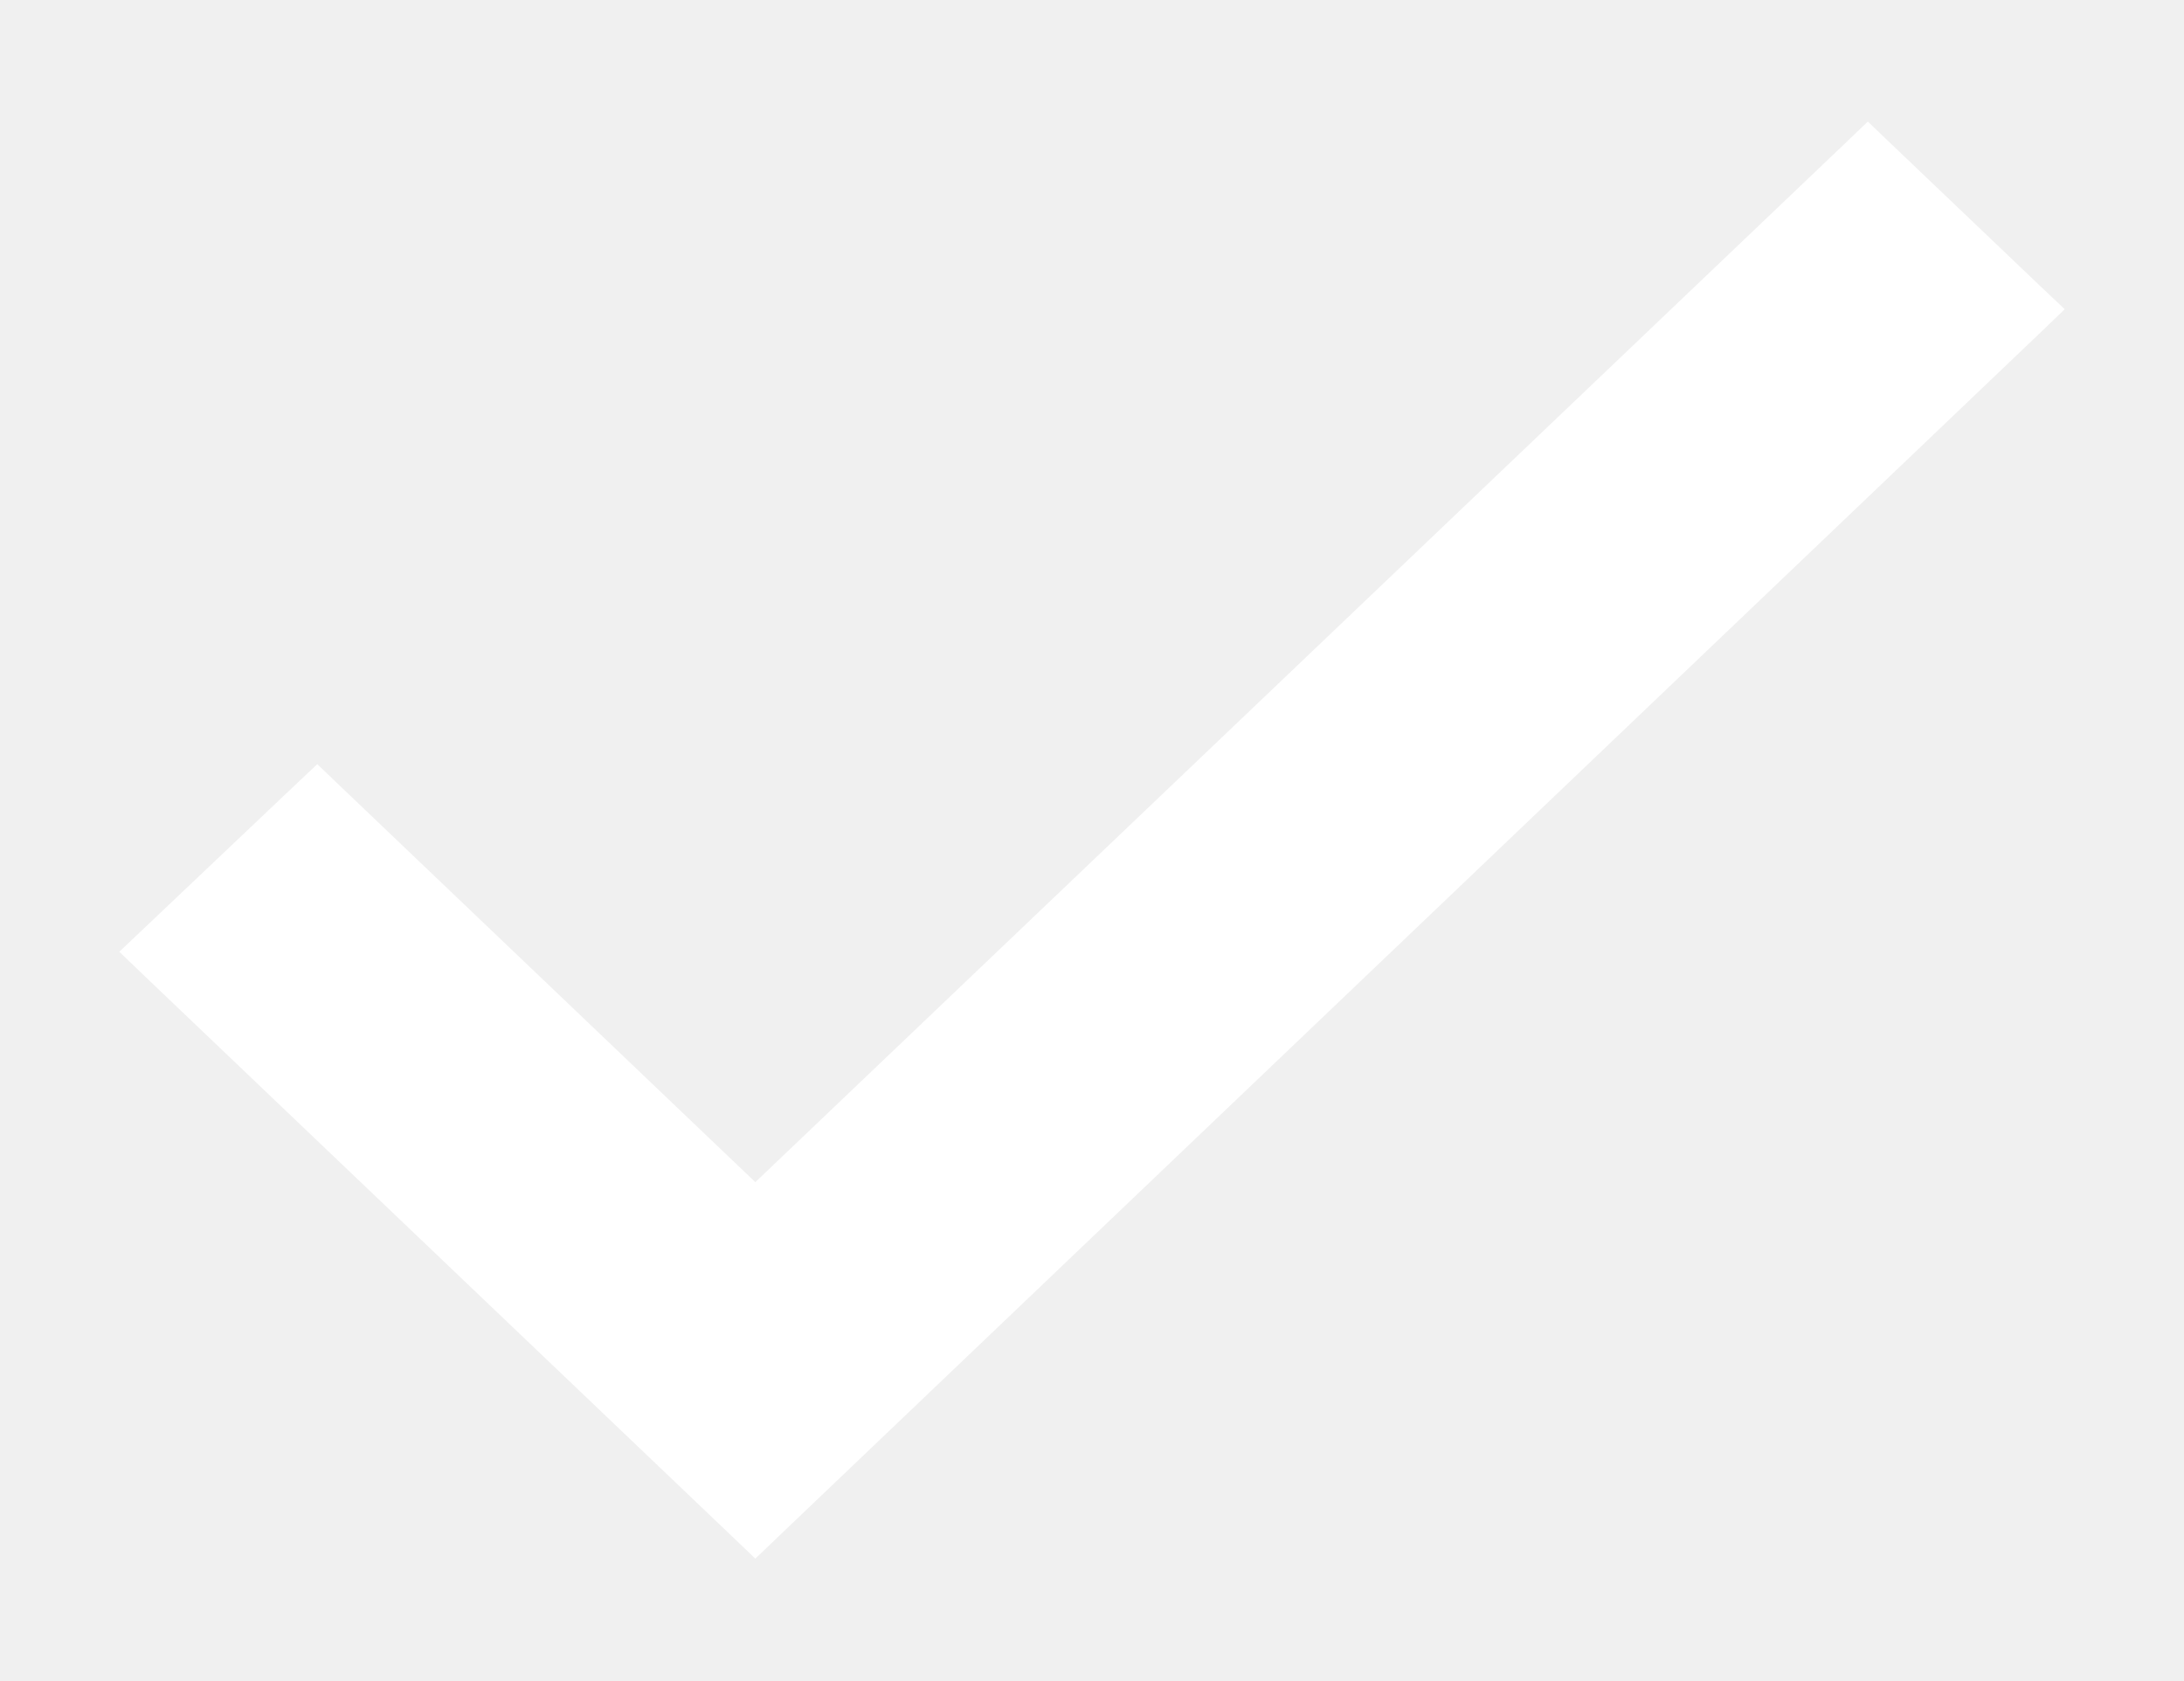
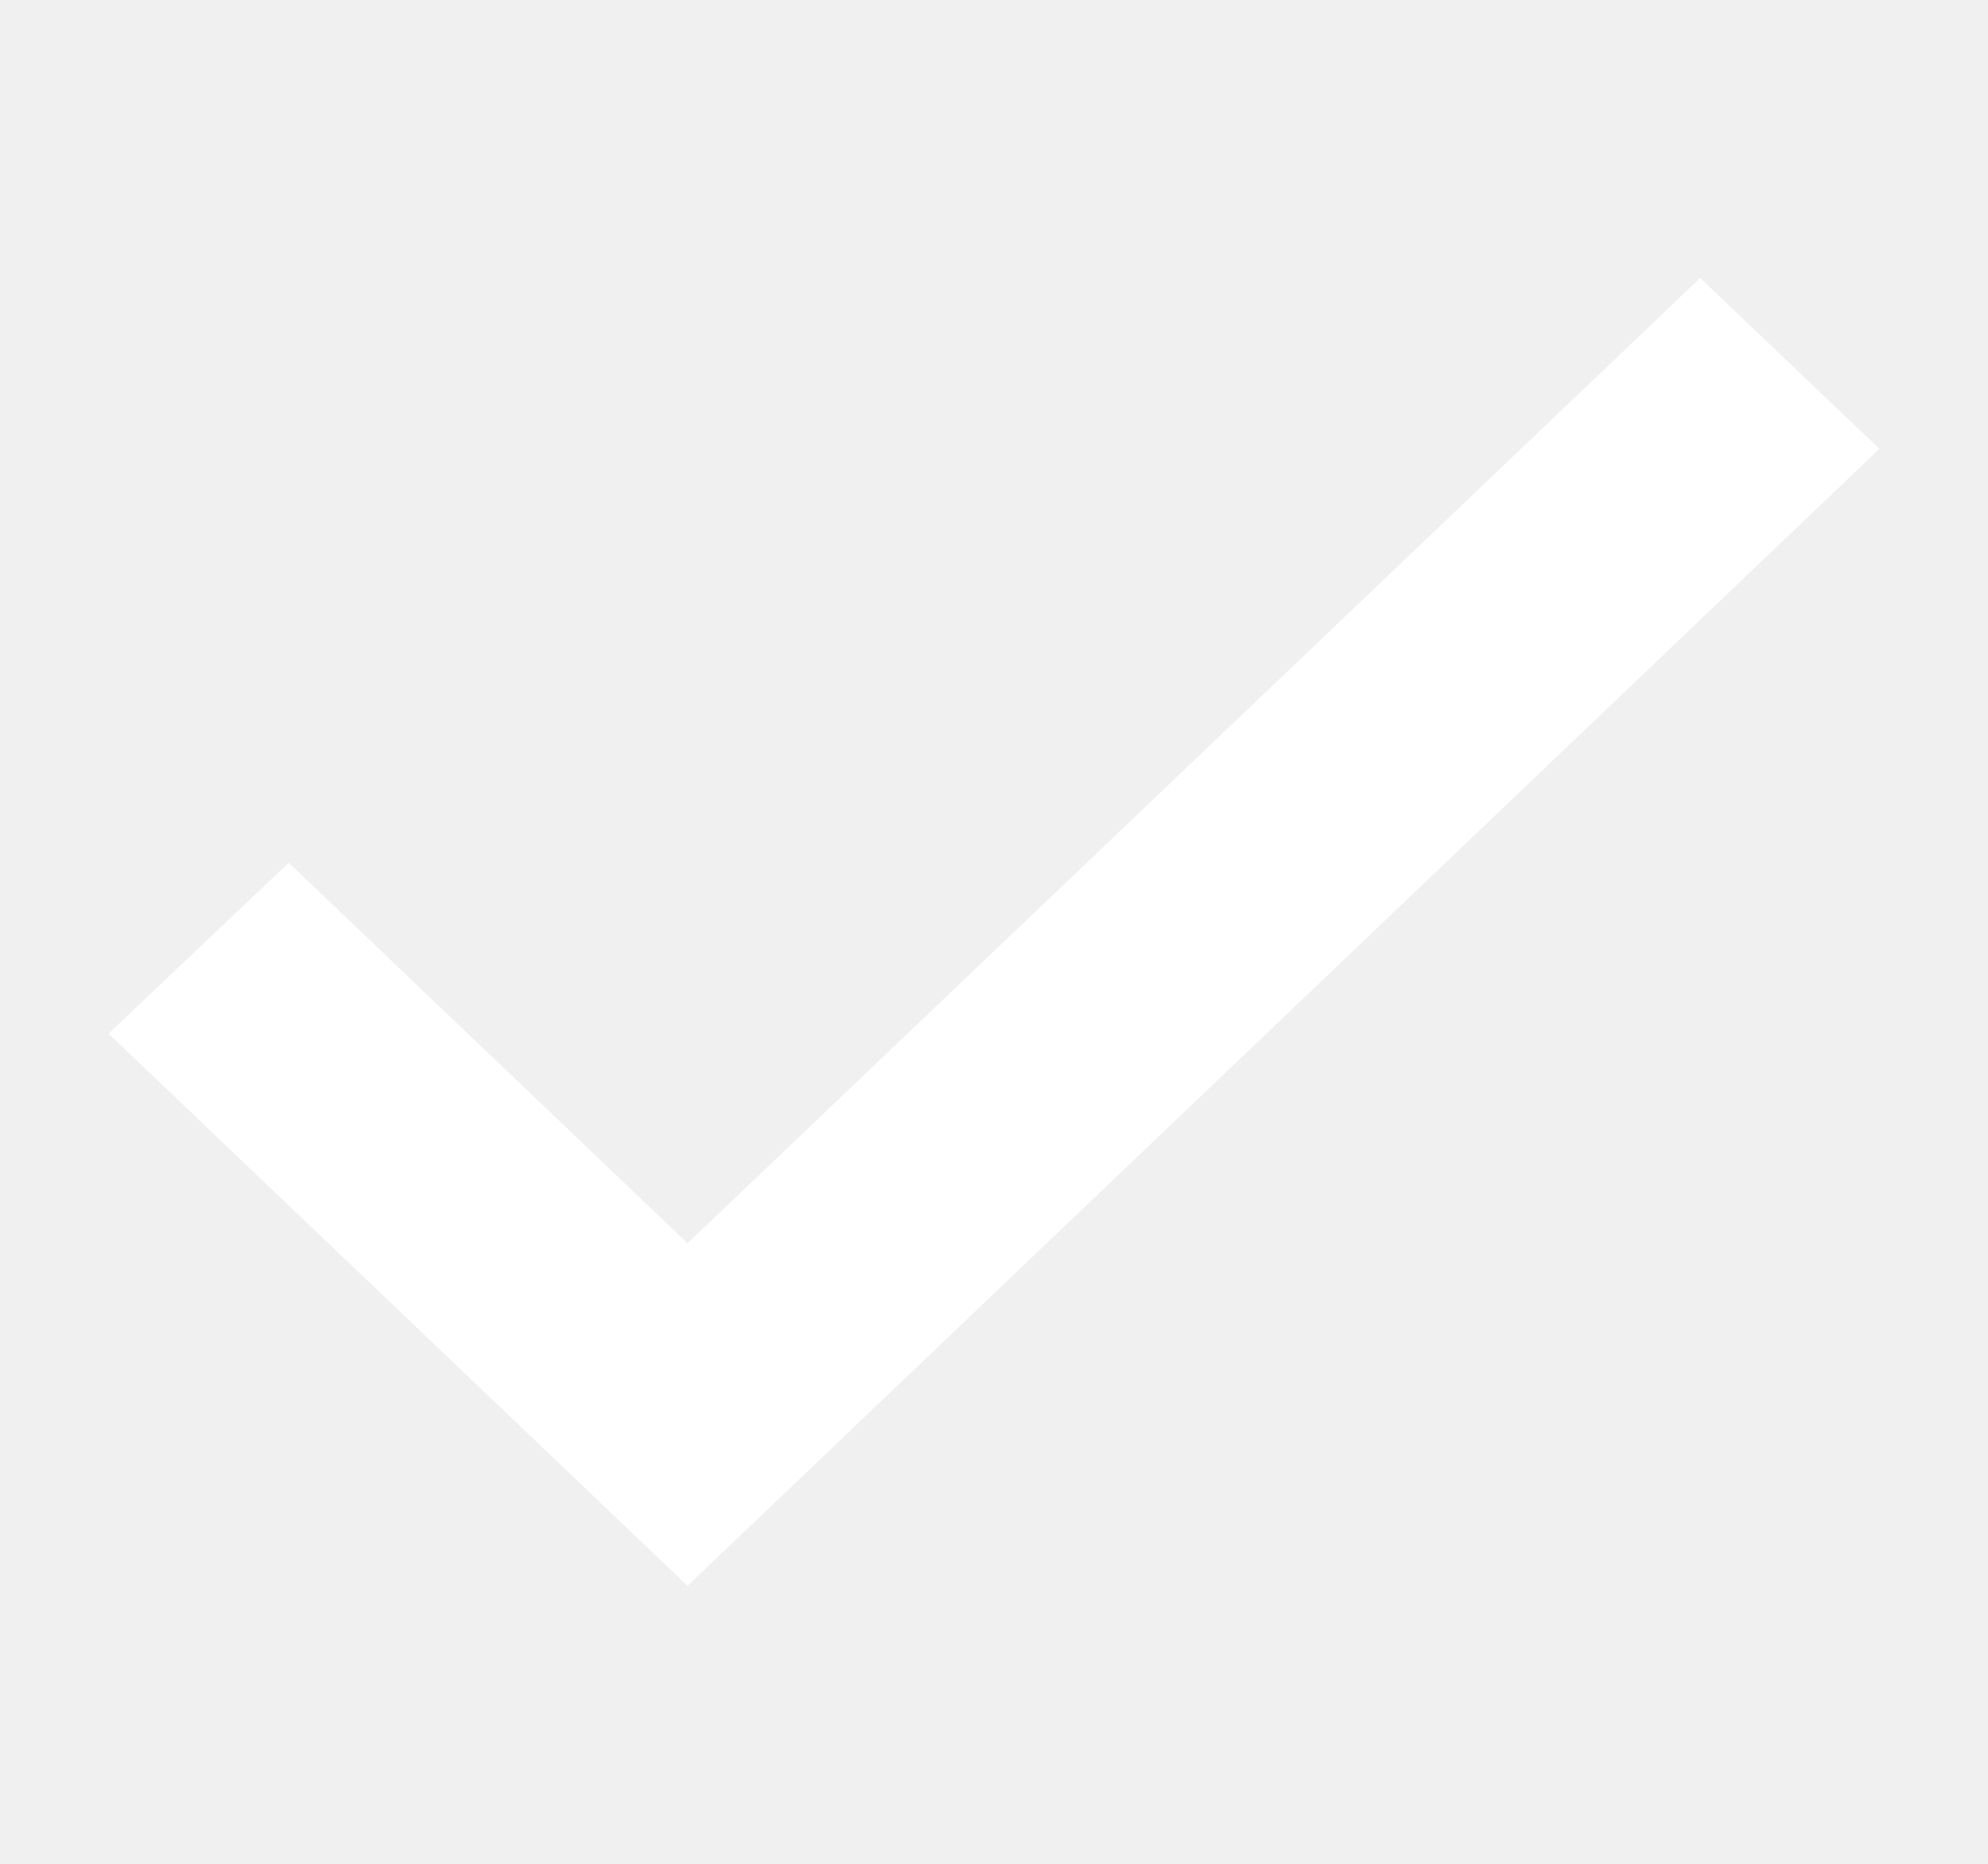
- <svg xmlns="http://www.w3.org/2000/svg" width="13" height="10" viewBox="0 0 13 10" fill="none">
+ <svg xmlns="http://www.w3.org/2000/svg" width="16" height="15" viewBox="0 0 13 10" fill="none">
  <path d="M1.957 4.752L1.888 4.686L1.819 4.751L0.931 5.593L0.855 5.665L0.931 5.738L4.427 9.072L4.496 9.138L4.565 9.072L12.069 1.914L12.145 1.841L12.069 1.769L11.187 0.928L11.118 0.862L11.049 0.928L4.496 7.174L1.957 4.752Z" fill="white" stroke="white" stroke-width="0.2" />
</svg>
